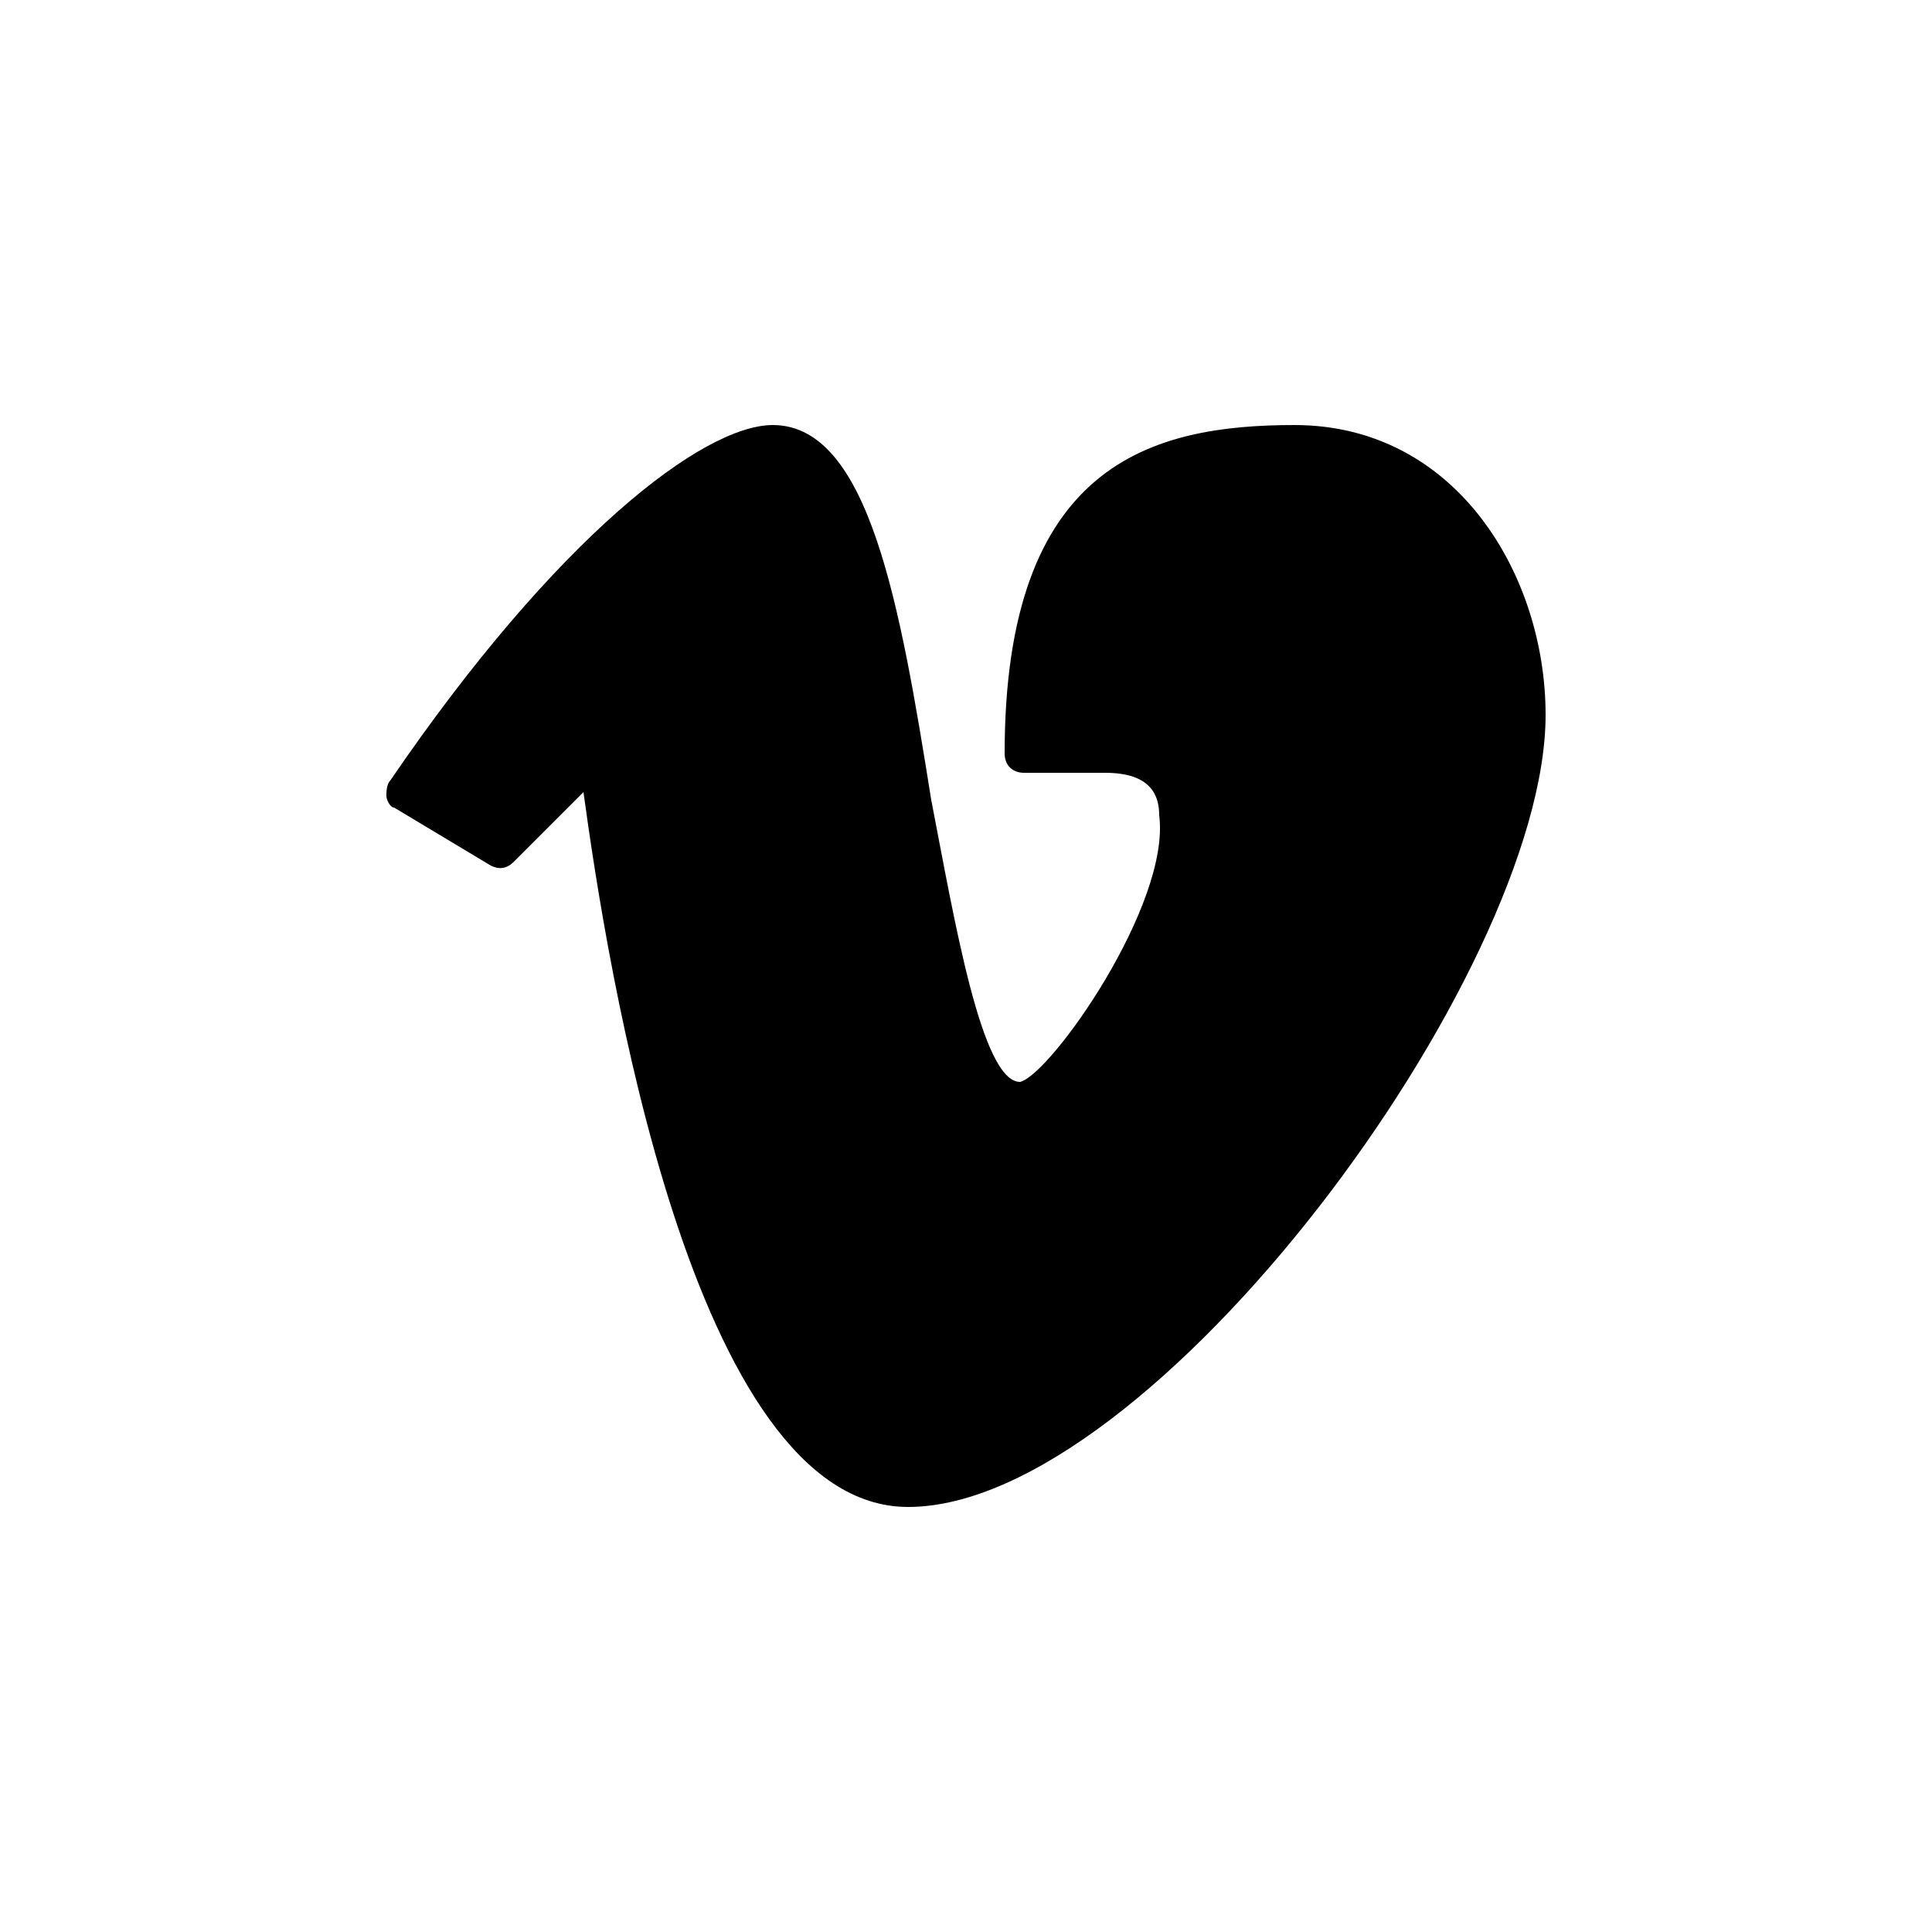
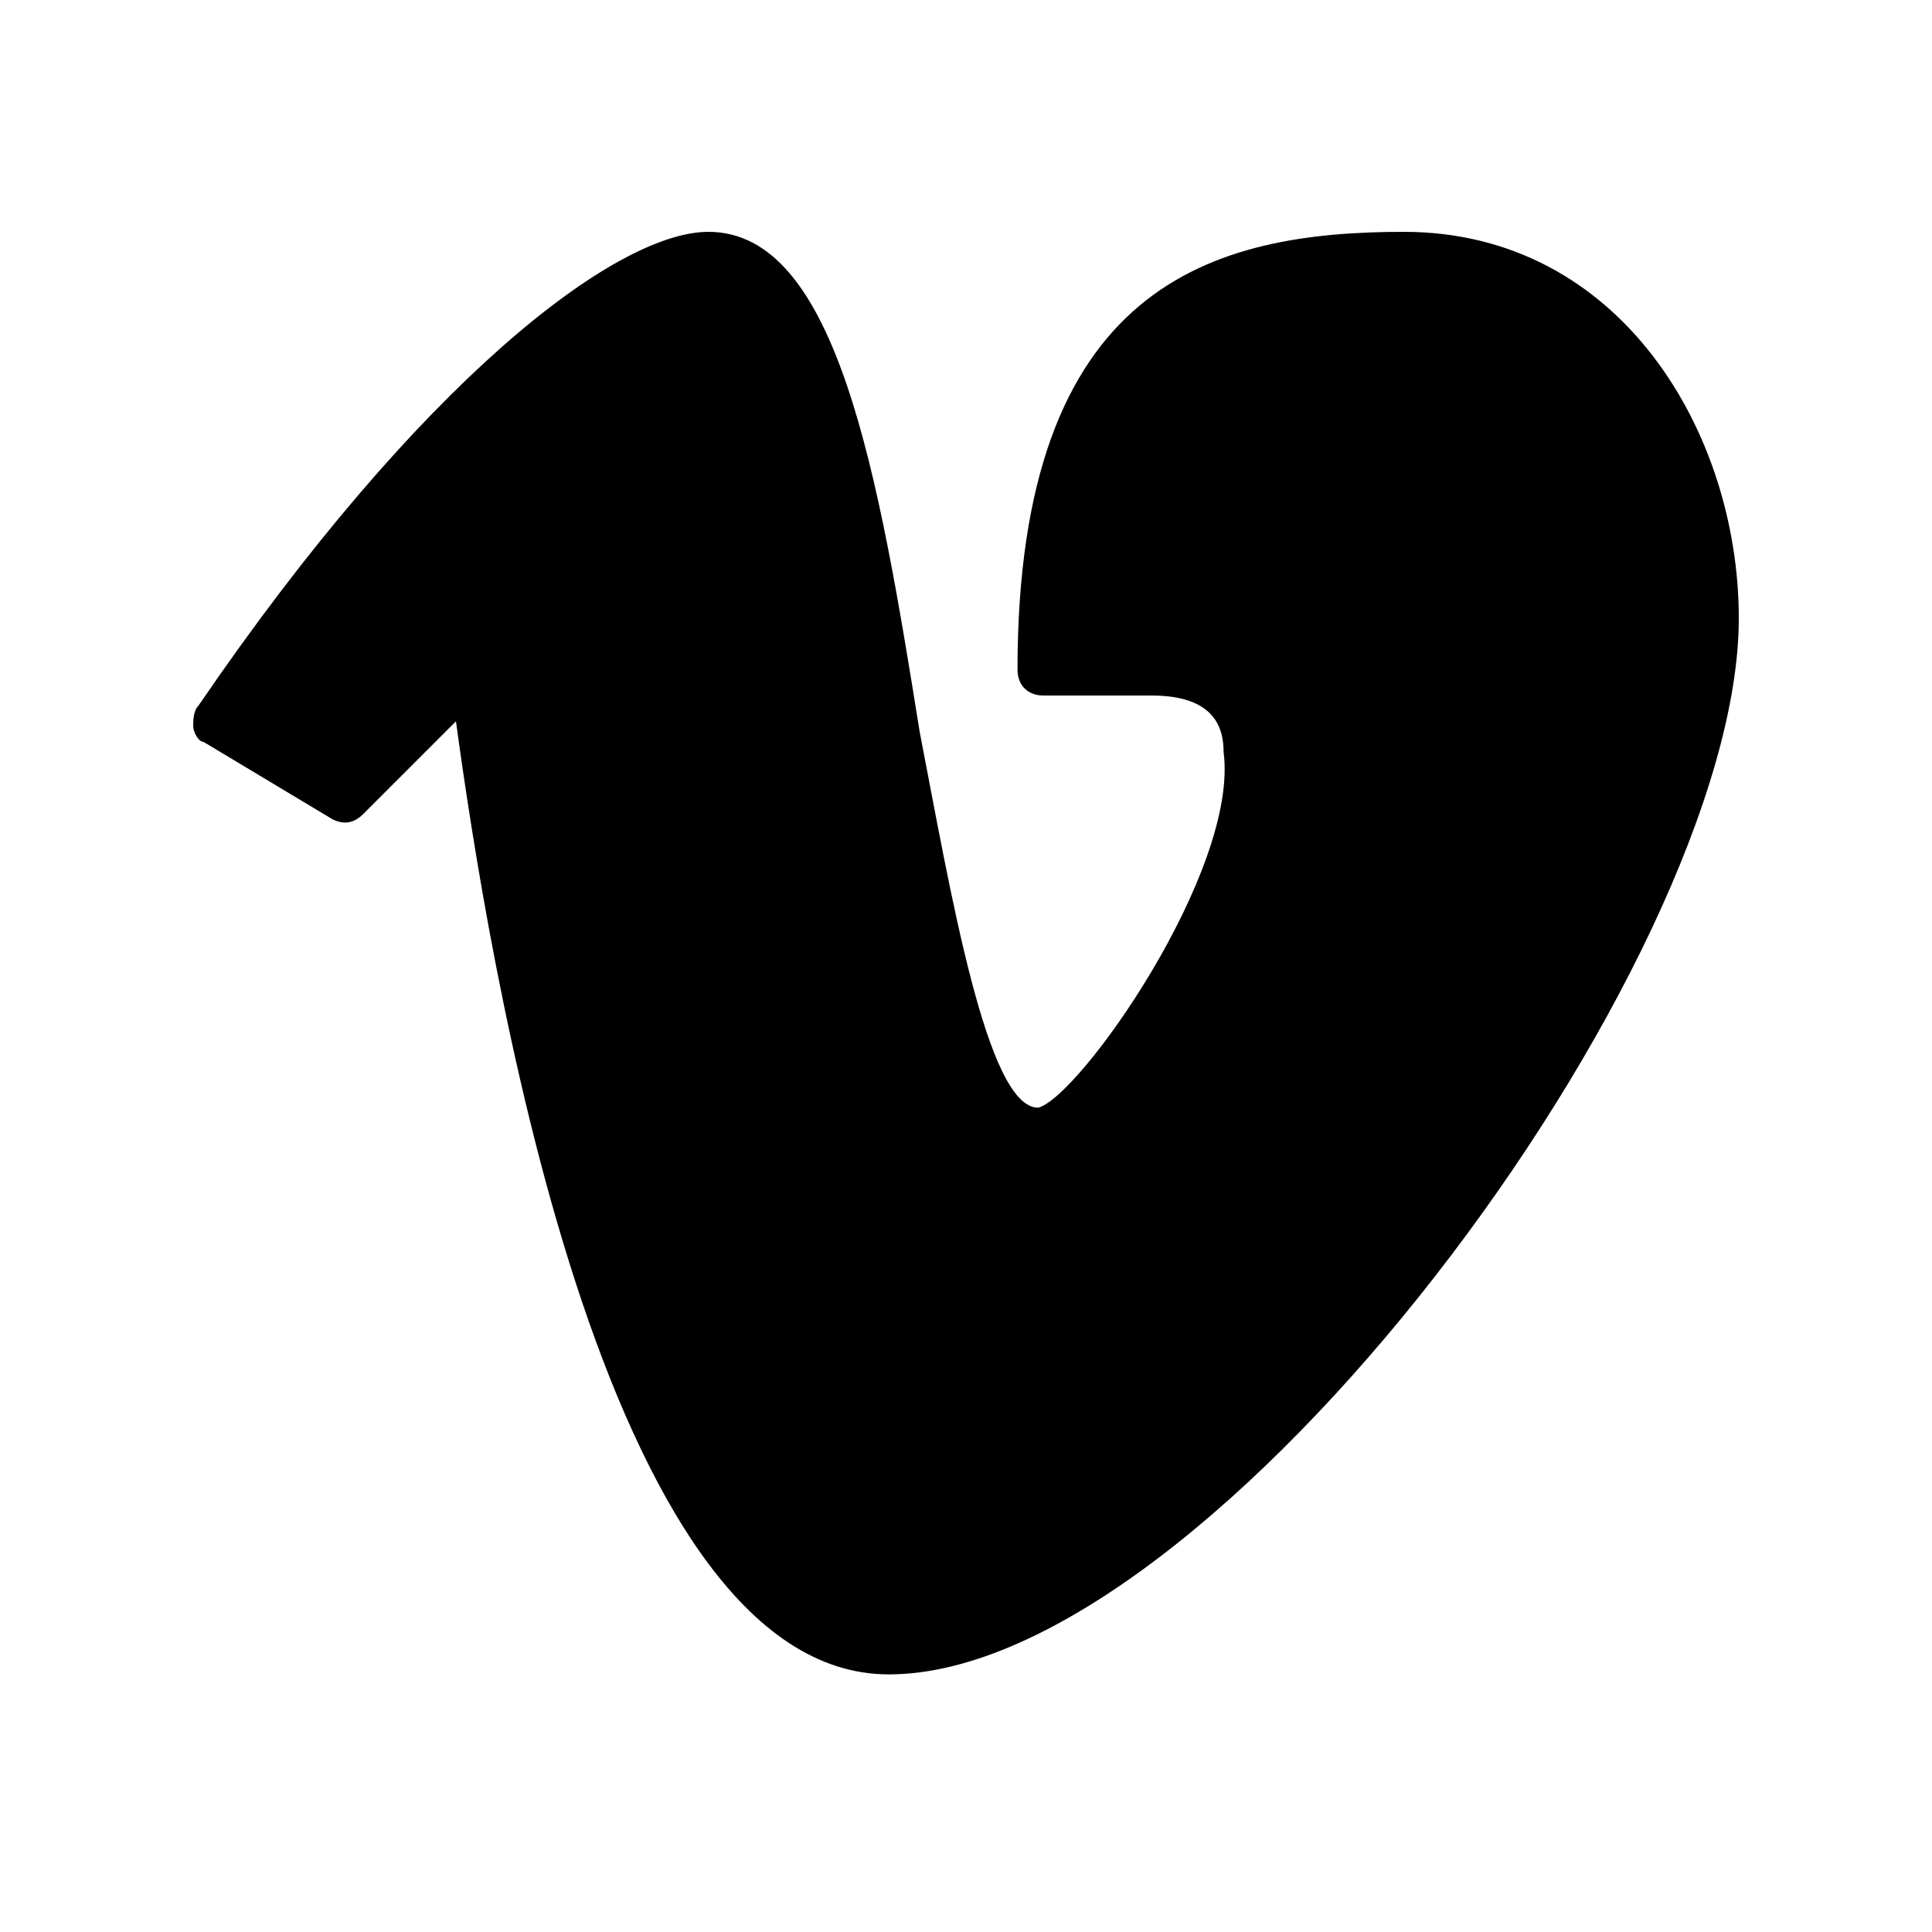
<svg xmlns="http://www.w3.org/2000/svg" width="50px" height="50px" viewBox="0 0 50 50" version="1.1">
  <defs />
  <g id="Page-1" stroke="none" stroke-width="1" fill="none" fill-rule="evenodd">
    <g id="icon-vimeo" fill-rule="nonzero" fill="#000000">
-       <g id="Vimeo-Icon" transform="translate(10, 11)">
-         <path d="M23.5,0 C19.8,0 16,1 16,8.5 C16,8.8 16.2,9 16.5,9 L18.6,9 C19.8,9 20,9.6 20,10.1 C20.3,12.4 17.2,16.8 16.4,17 C15.4,17 14.7,12.8 14.1,9.7 C13.3,4.7 12.5,0 10,0 C8.2,0 4.4,2.9 0.1,9.2 C-1.77635684e-15,9.3 -1.77635684e-15,9.5 -1.77635684e-15,9.6 C-1.77635684e-15,9.7 0.1,9.9 0.2,9.9 L2.7,11.4 C2.9,11.5 3.1,11.5 3.3,11.3 L5.1,9.5 C5.7,13.9 7.9,28 13.5,28 C19.8,28 30,14.2 30,7.5 C30,3.9 27.7,0 23.5,0 Z" id="Shape" />
-       </g>
+       <path d="M36.333,6 C31.4,6 26.333,7.333 26.333,17.333 C26.333,17.733 26.6,18 27,18 L29.8,18 C31.4,18 31.667,18.8 31.667,19.467 C32.067,22.533 27.933,28.4 26.867,28.667 C25.533,28.667 24.6,23.067 23.8,18.933 C22.733,12.267 21.667,6 18.333,6 C15.933,6 10.867,9.867 5.133,18.267 C5,18.4 5,18.667 5,18.8 C5,18.933 5.133,19.2 5.267,19.2 L8.6,21.2 C8.867,21.333 9.133,21.333 9.4,21.067 L11.8,18.667 C12.6,24.533 15.533,43.333 23,43.333 C31.4,43.333 45,24.933 45,16 C45,11.2 41.933,6 36.333,6 Z" id="shape" />
    </g>
  </g>
</svg>
